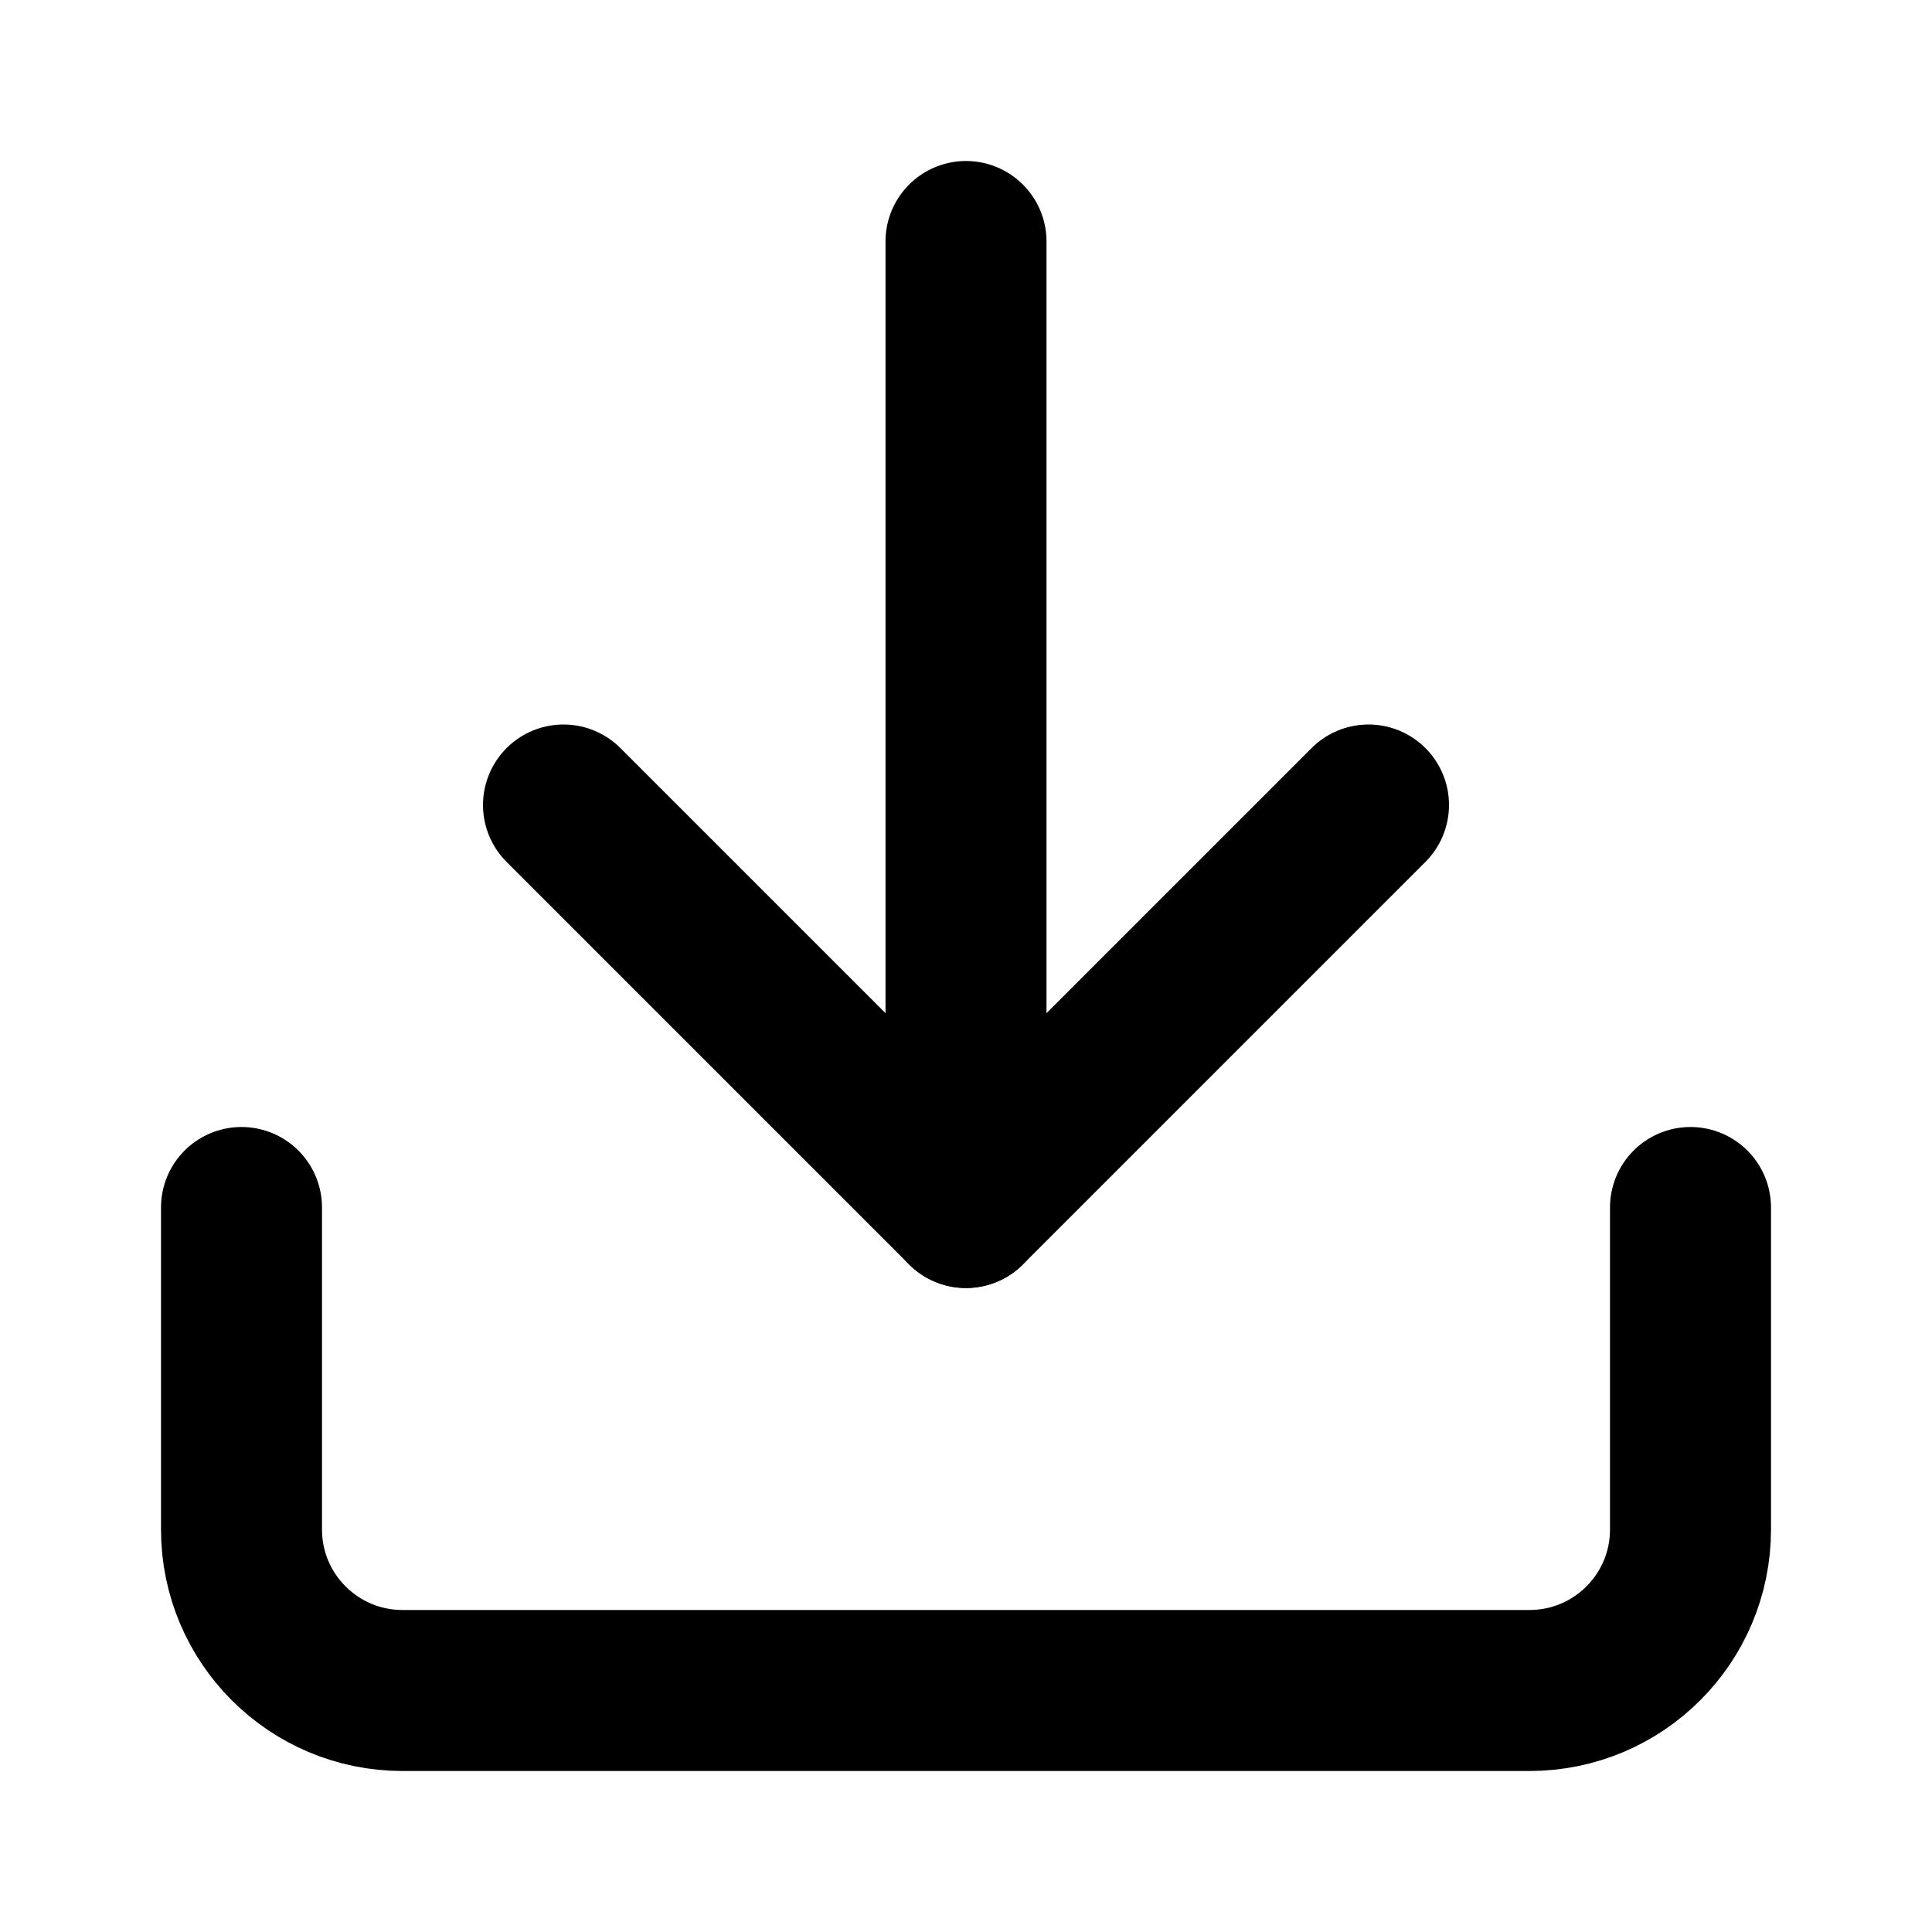
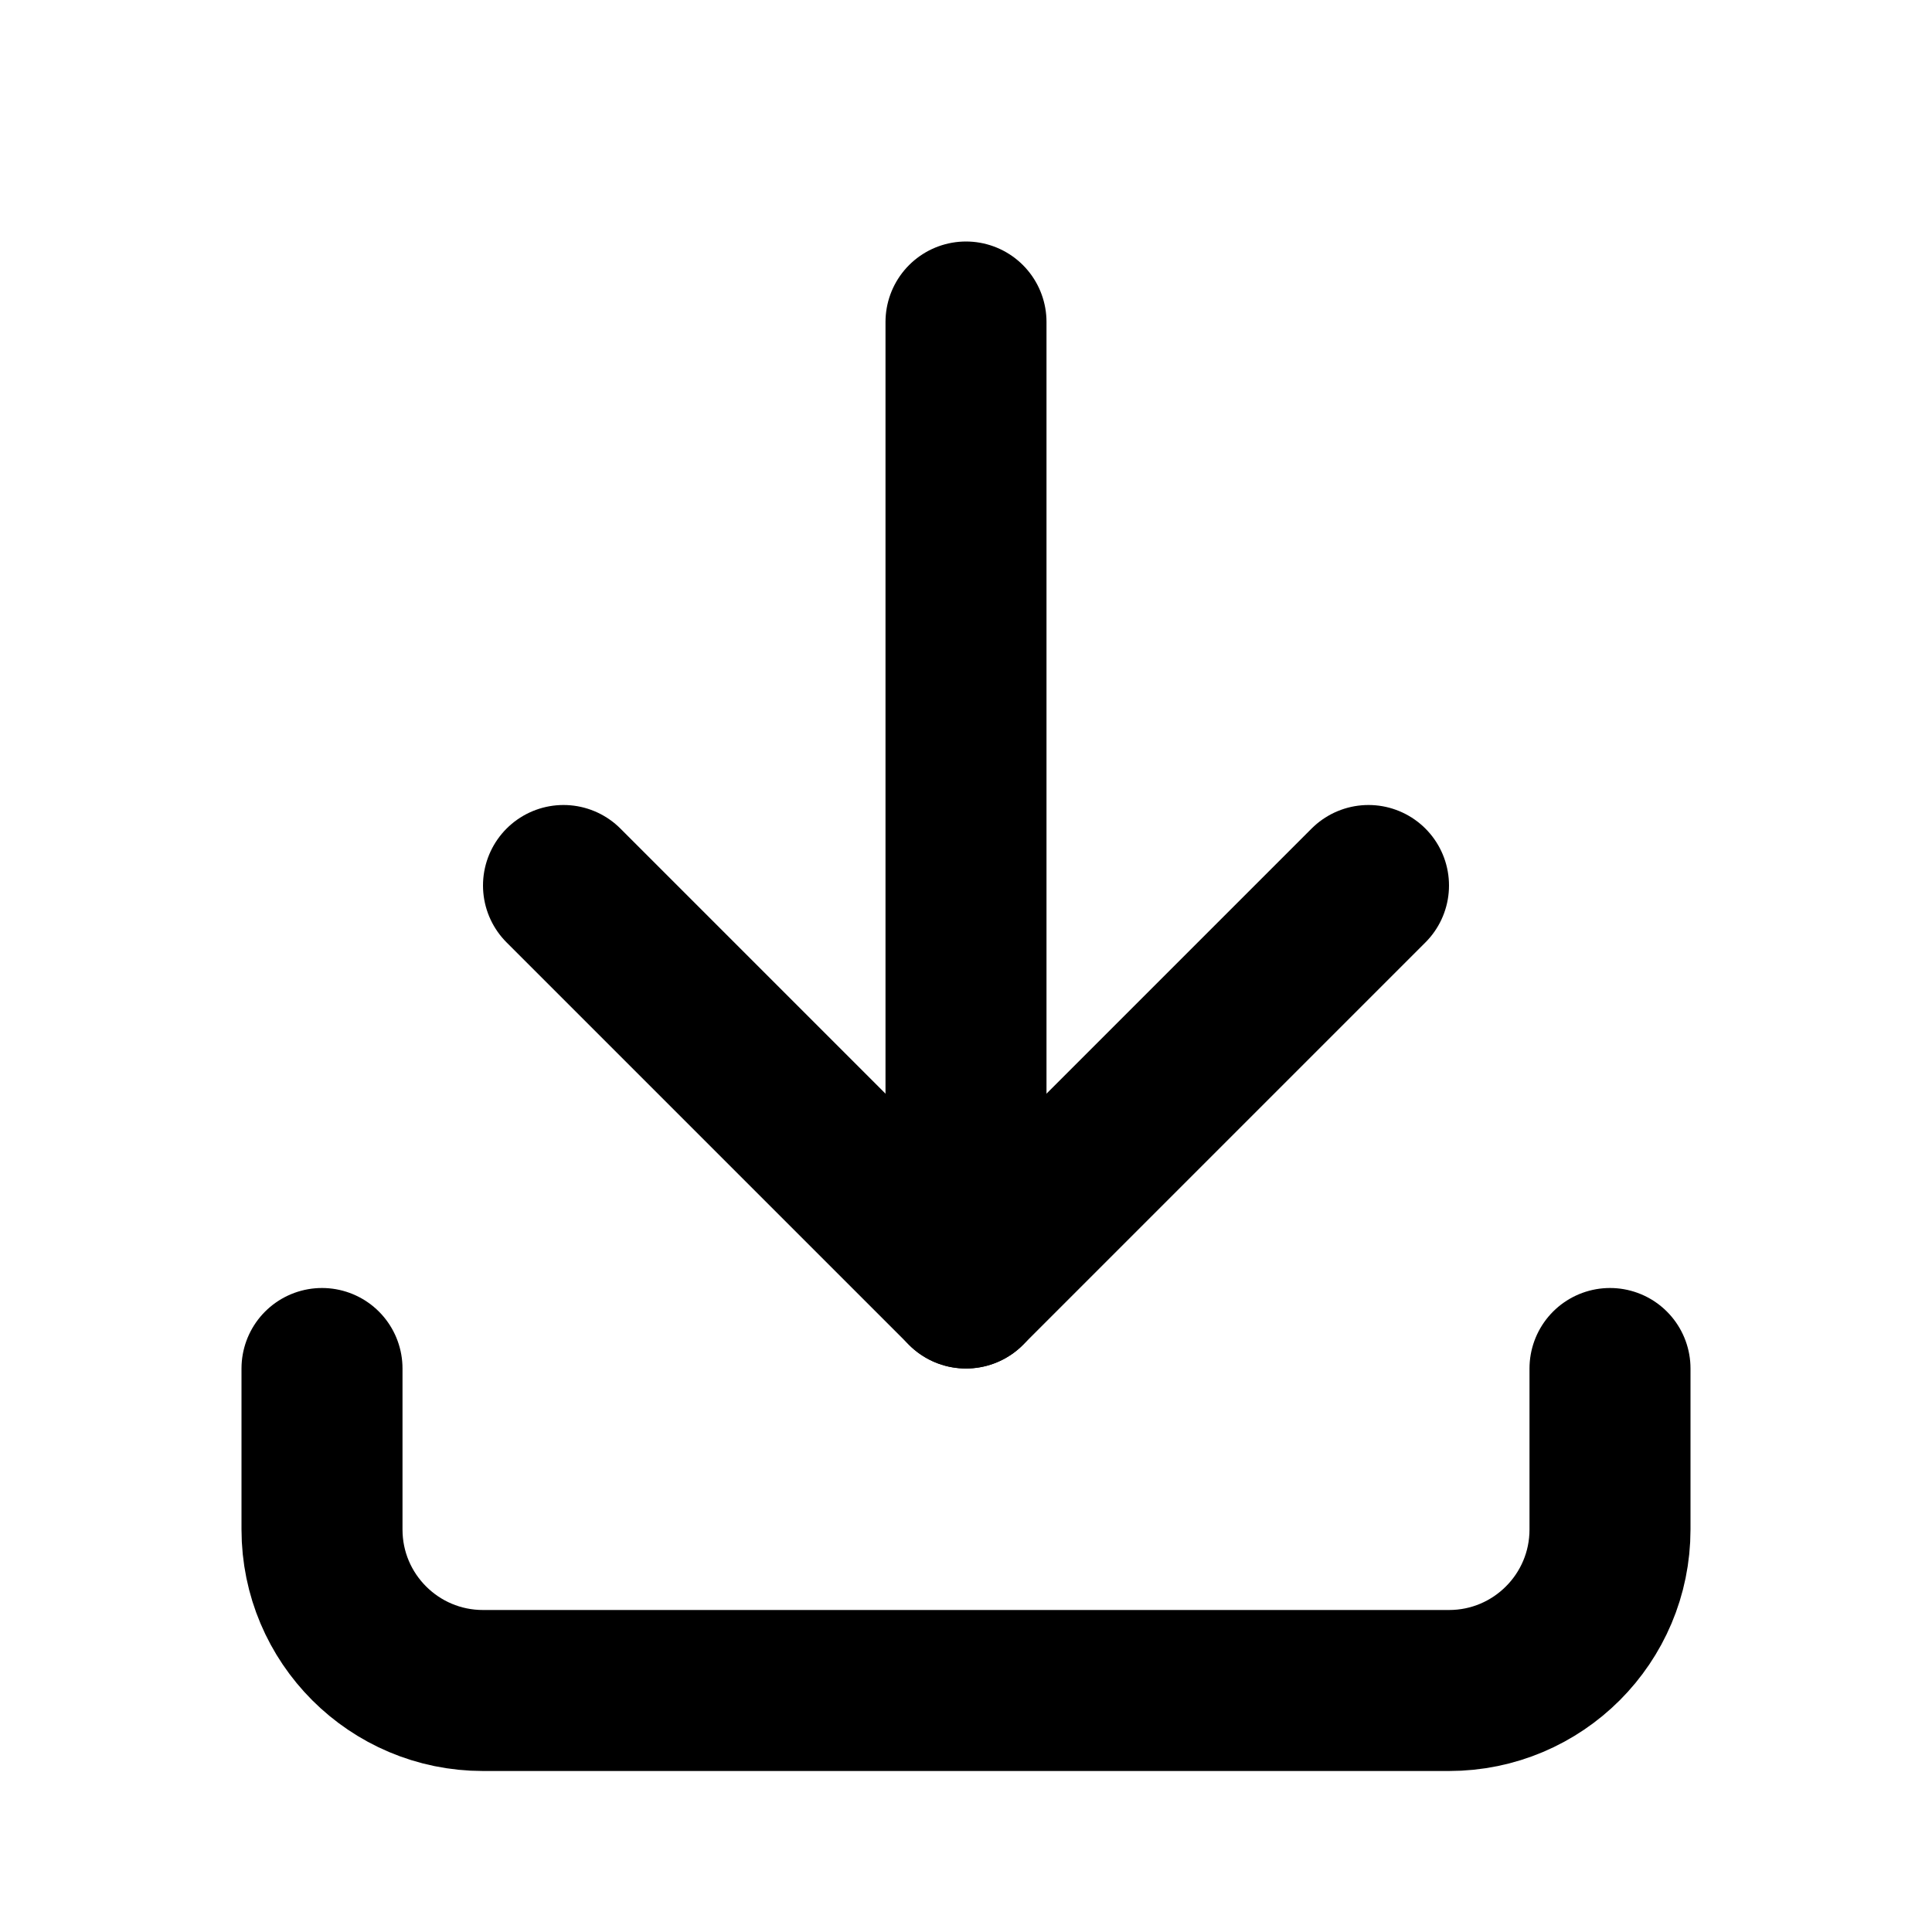
- <svg xmlns="http://www.w3.org/2000/svg" width="24" height="24" viewBox="0 0 24 24" fill="none" stroke="currentColor" stroke-width="2" stroke-linecap="round" stroke-linejoin="round">
-   <path d="M21 15v4a2 2 0 0 1-2 2H5a2 2 0 0 1-2-2v-4" />
-   <polyline points="7 10 12 15 17 10" />
-   <line x1="12" y1="15" x2="12" y2="3" />
+ <svg xmlns="http://www.w3.org/2000/svg" viewBox="0 0 24 24">
+   <g fill="none" stroke="currentColor" stroke-width="2" stroke-linecap="round" stroke-linejoin="round">
+     <path d="M4 17v2a2 2 0 0 0 2 2h12a2 2 0 0 0 2-2v-2" />
+     <path d="M7 11l5 5l5-5" />
+     <path d="M12 4v12" />
+   </g>
</svg>
